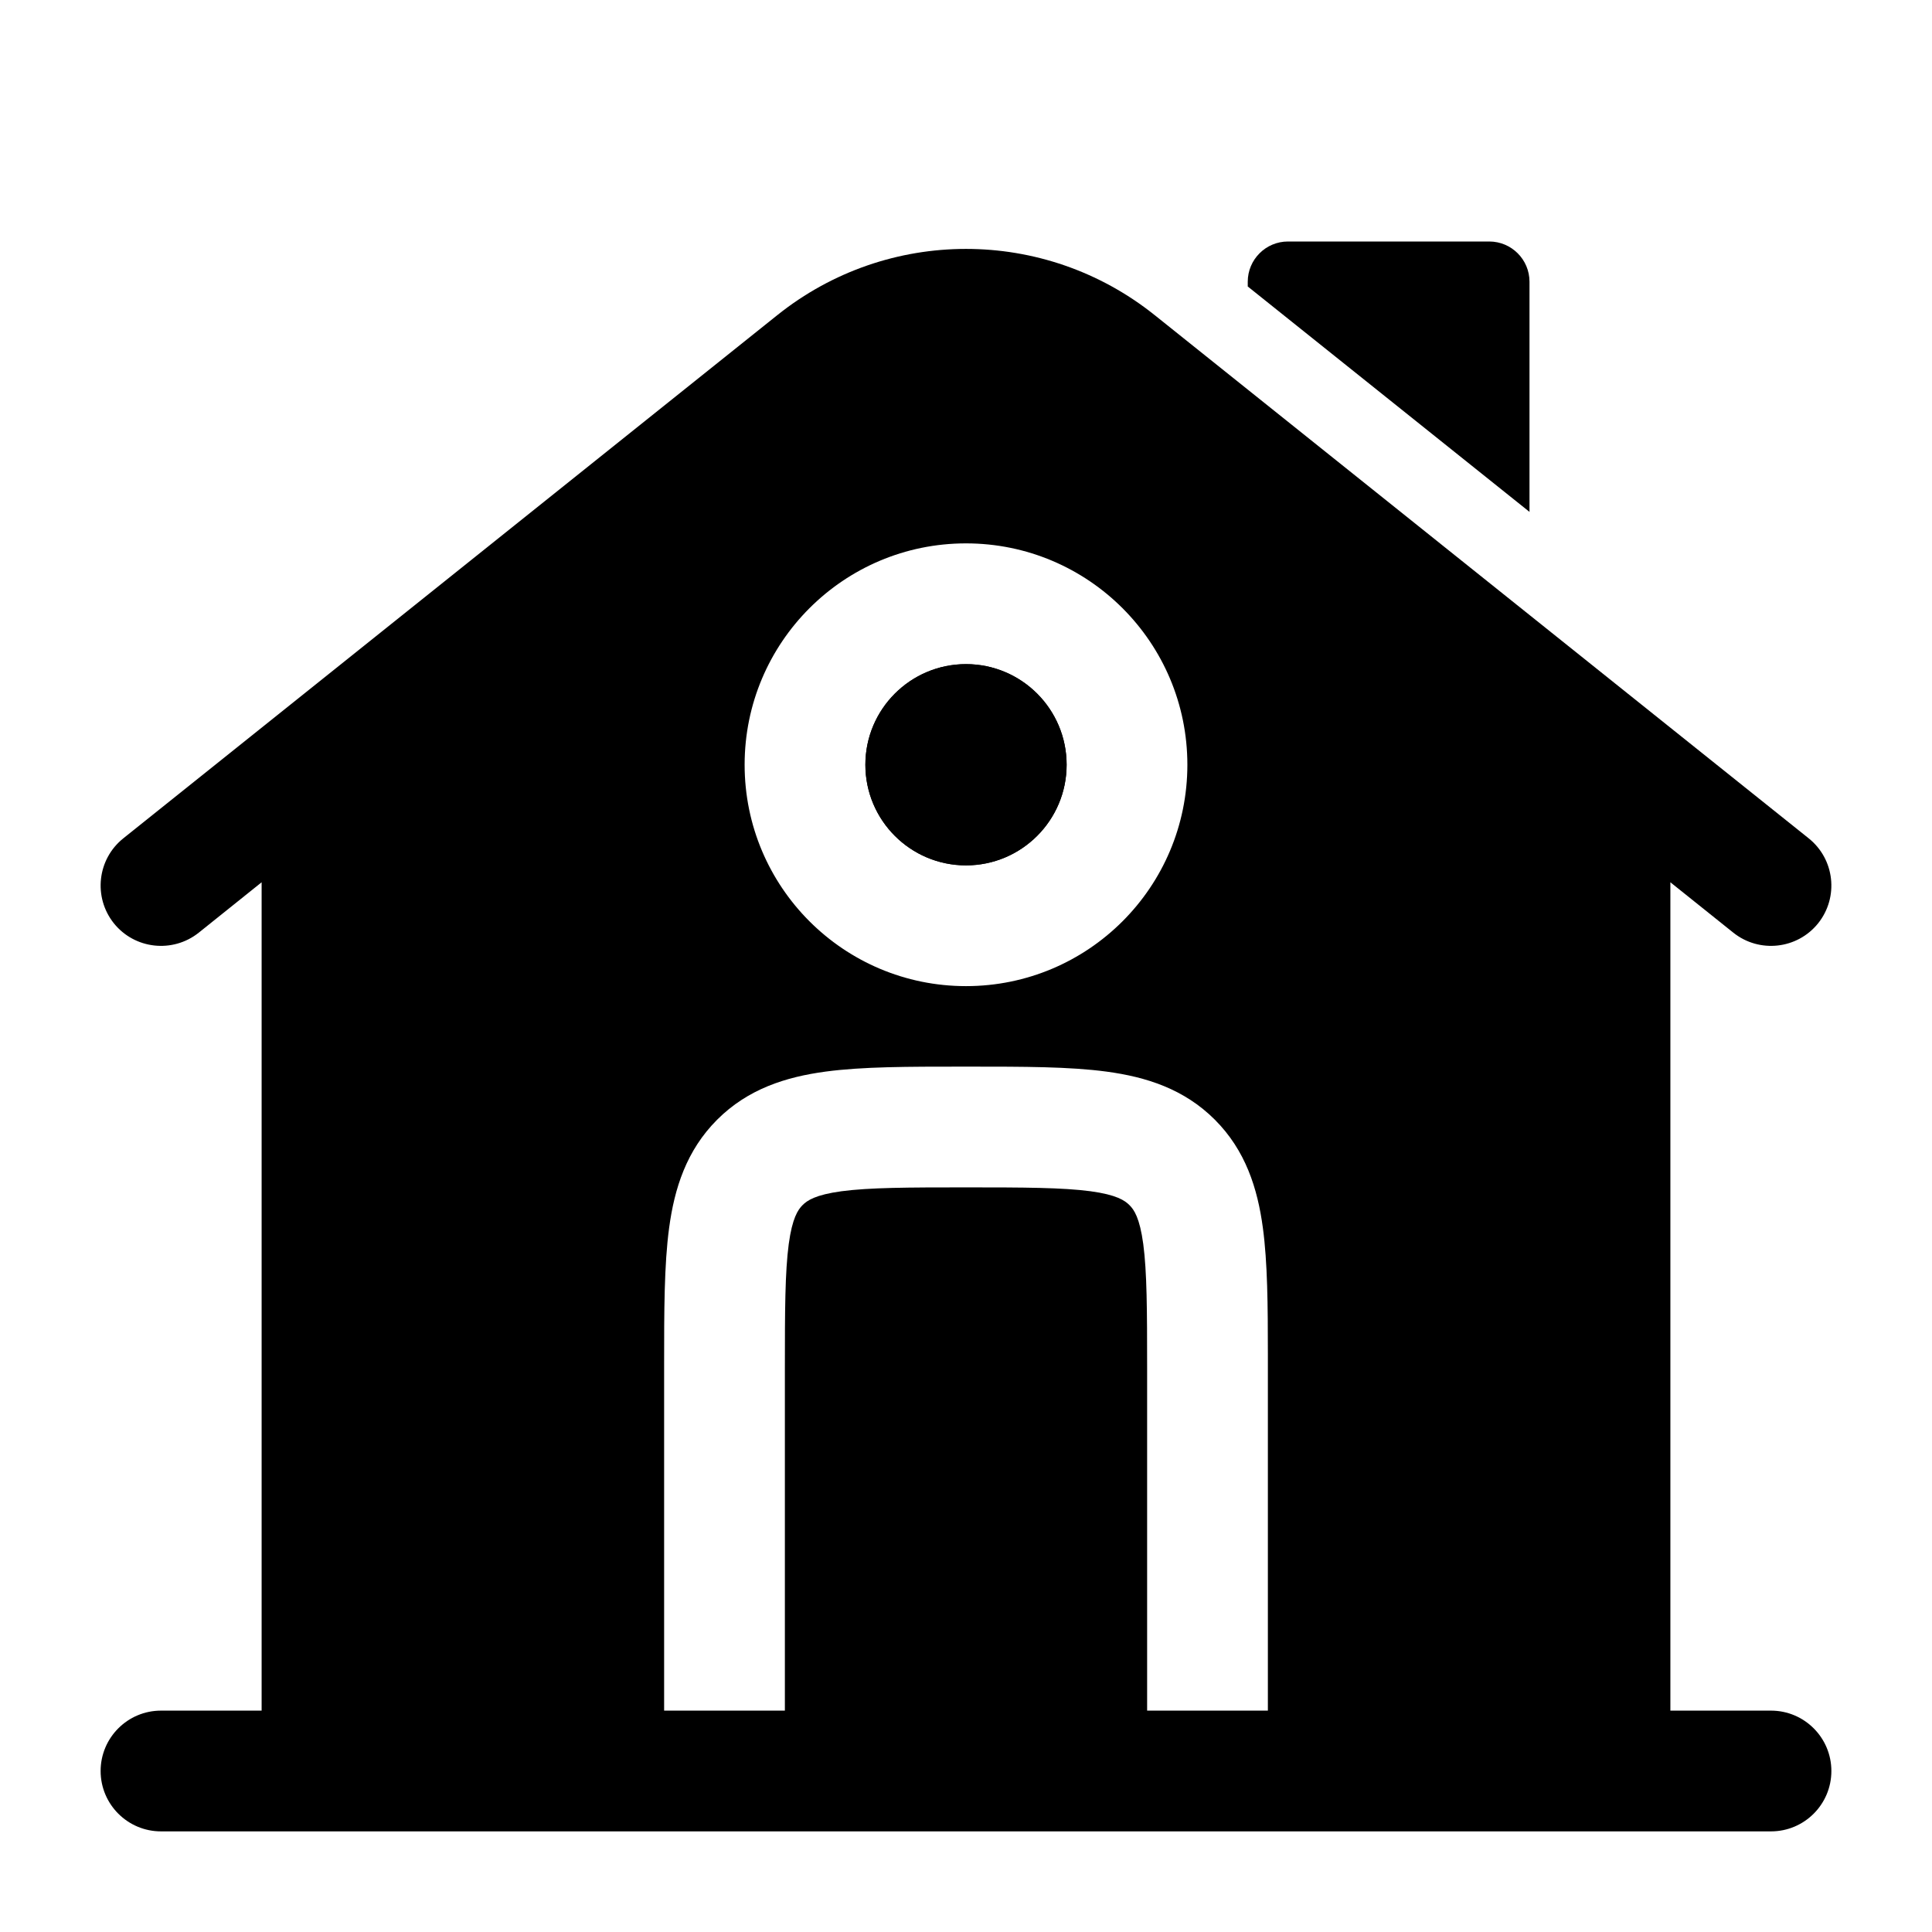
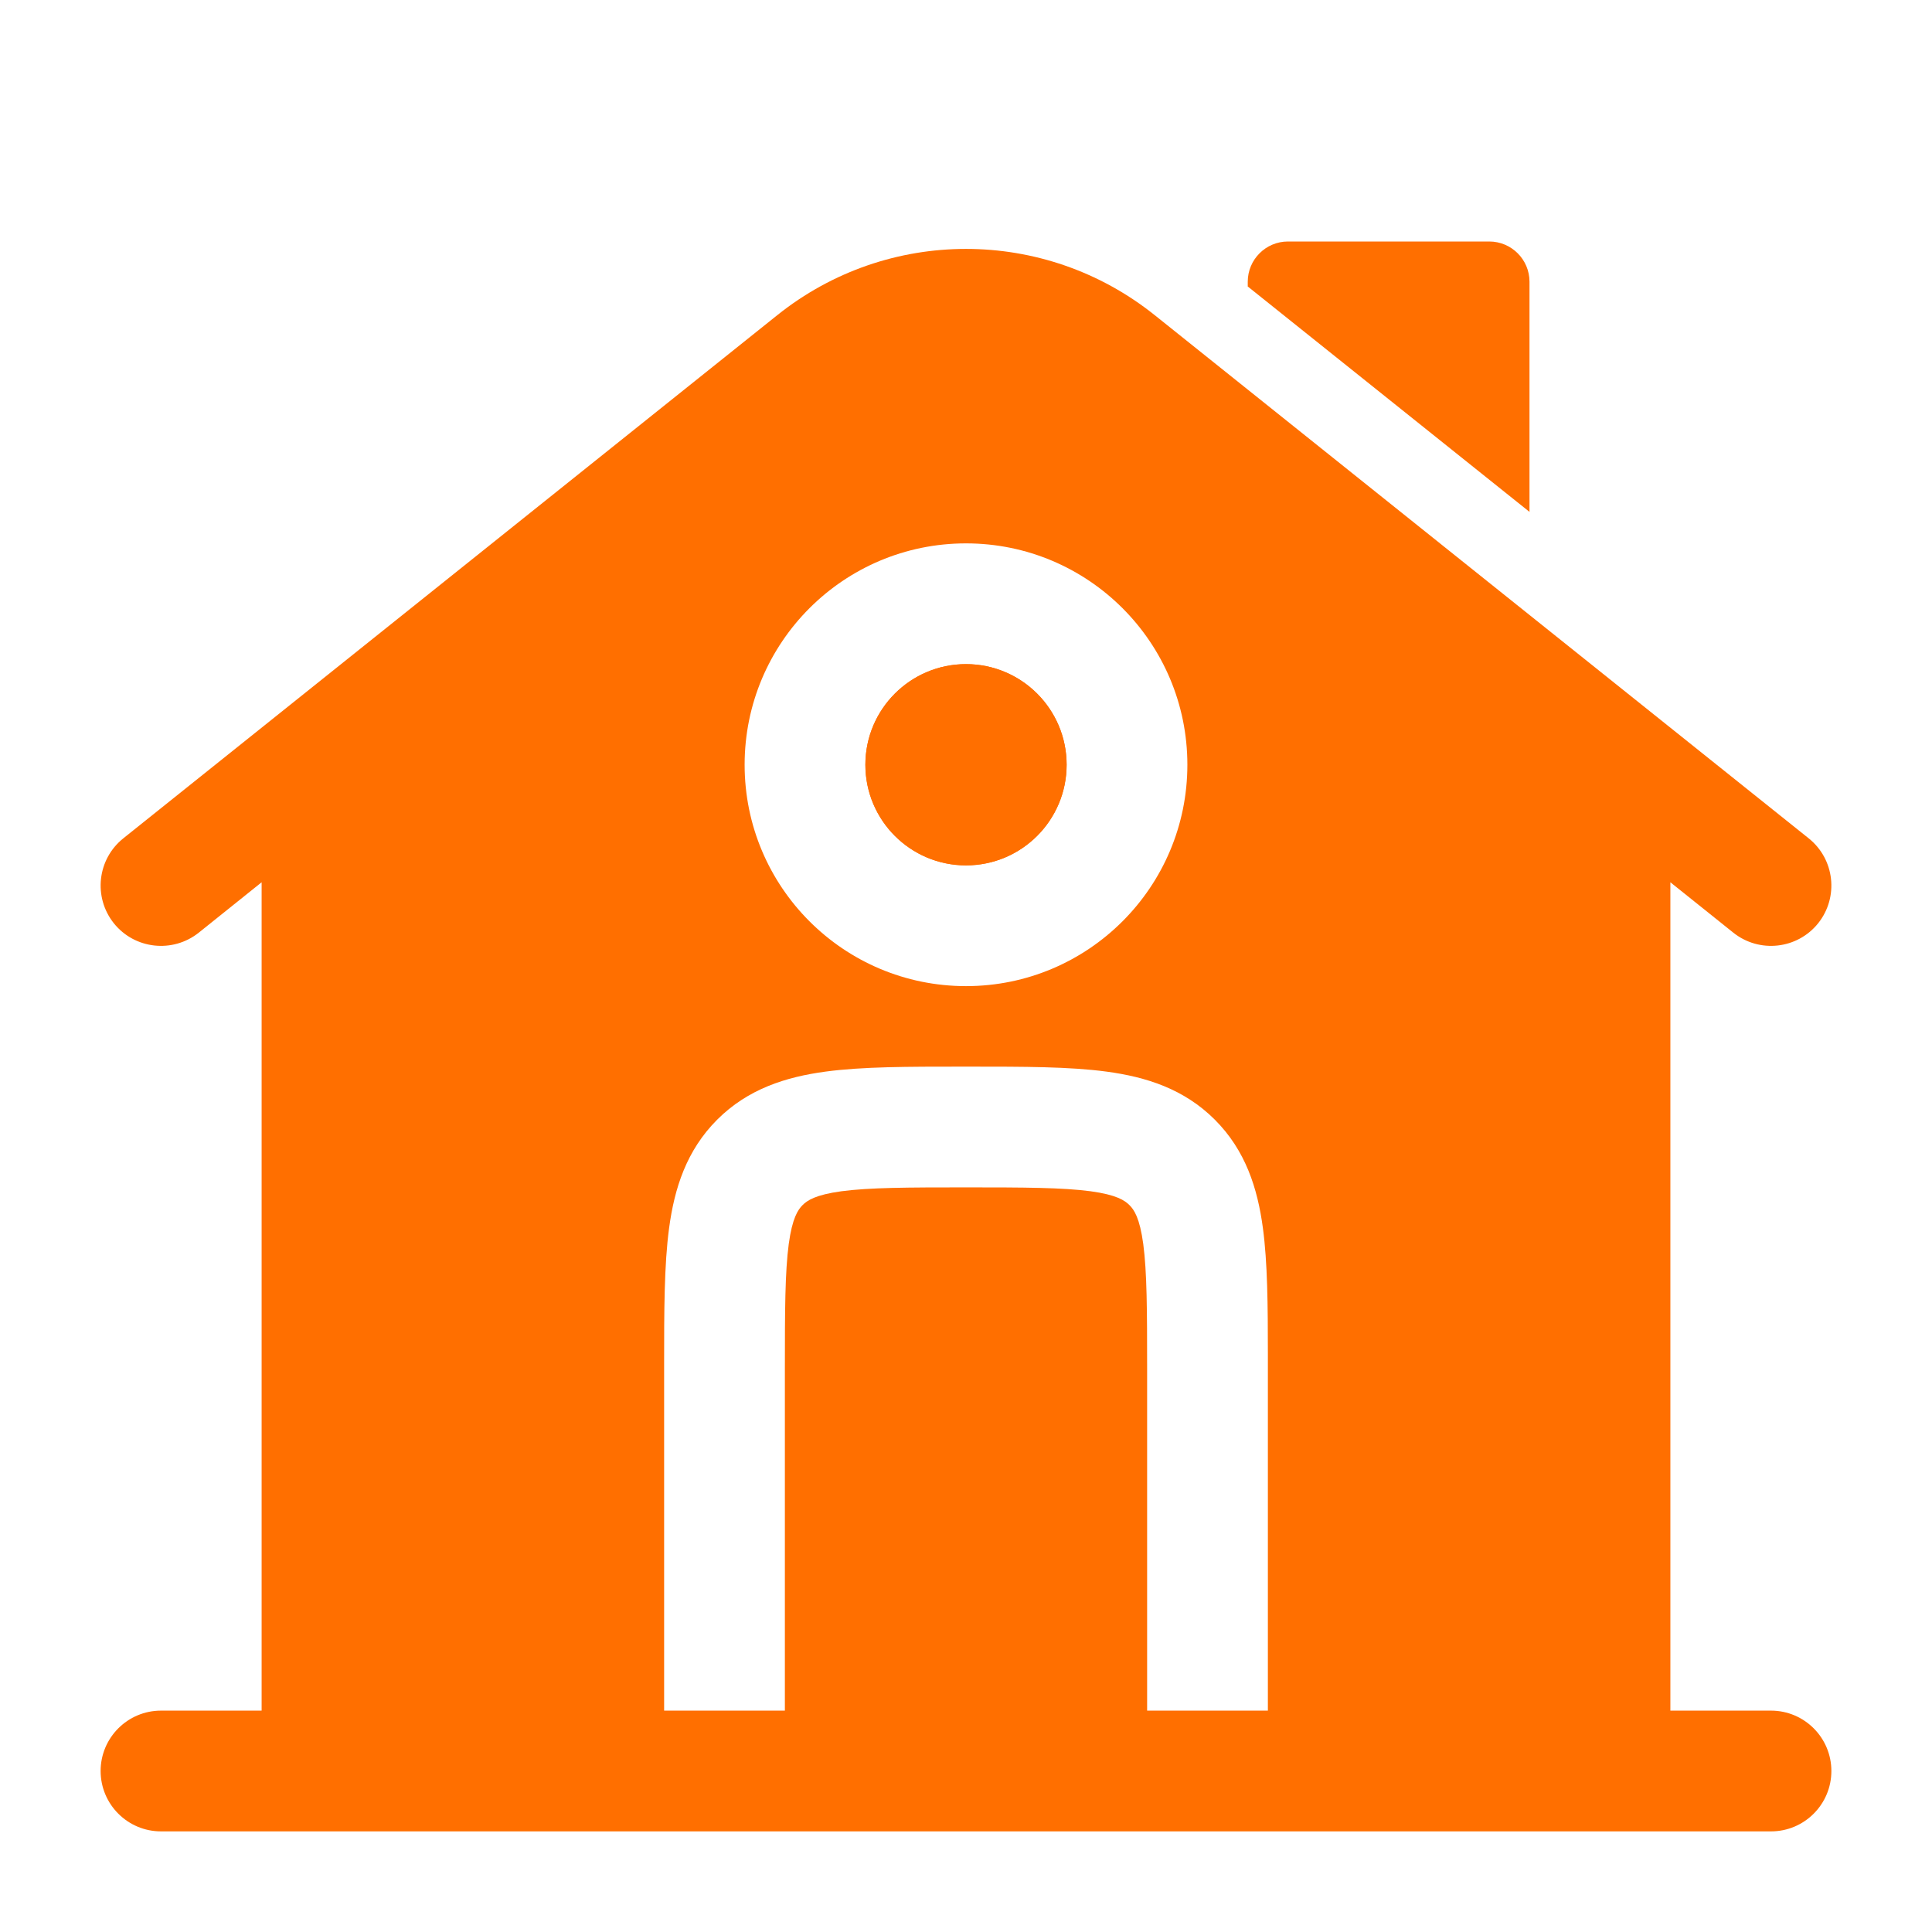
<svg xmlns="http://www.w3.org/2000/svg" width="256px" height="256px" viewBox="0 0 24 24" fill="none">
  <g id="SVGRepo_bgCarrier" stroke-width="0" />
  <g id="SVGRepo_tracerCarrier" stroke-linecap="round" stroke-linejoin="round" />
  <g id="SVGRepo_iconCarrier">
-     <path d="M18.5 3H16C15.724 3 15.5 3.224 15.5 3.5V3.559L19 6.359V3.5C19 3.224 18.776 3 18.5 3Z" fill="#000000" />
-     <path fill-rule="evenodd" clip-rule="evenodd" d="M10.75 9.5C10.75 8.81 11.31 8.25 12 8.25C12.69 8.25 13.25 8.81 13.25 9.5C13.25 10.19 12.69 10.75 12 10.75C11.31 10.75 10.75 10.19 10.75 9.5Z" fill="#000000" />
-     <path fill-rule="evenodd" clip-rule="evenodd" d="M20.75 10.96L21.532 11.586C21.855 11.844 22.327 11.792 22.586 11.469C22.844 11.145 22.792 10.673 22.468 10.414L14.343 3.914C12.973 2.818 11.027 2.818 9.657 3.914L1.532 10.414C1.208 10.673 1.156 11.145 1.414 11.469C1.673 11.792 2.145 11.844 2.469 11.586L3.25 10.96V21.25H2C1.586 21.25 1.25 21.586 1.25 22C1.25 22.414 1.586 22.75 2 22.75H22C22.414 22.75 22.75 22.414 22.75 22C22.75 21.586 22.414 21.25 22 21.25H20.75V10.96ZM9.25 9.5C9.25 7.981 10.481 6.75 12 6.75C13.519 6.75 14.75 7.981 14.75 9.5C14.75 11.019 13.519 12.25 12 12.25C10.481 12.25 9.25 11.019 9.25 9.5ZM12.049 13.25C12.714 13.25 13.287 13.25 13.746 13.312C14.238 13.378 14.709 13.527 15.091 13.909C15.473 14.291 15.622 14.762 15.688 15.254C15.746 15.684 15.75 16.215 15.75 16.827C15.75 16.868 15.75 16.909 15.75 16.951L15.75 21.25H14.25V17C14.25 16.272 14.248 15.801 14.202 15.454C14.158 15.129 14.088 15.027 14.03 14.97C13.973 14.913 13.871 14.842 13.546 14.798C13.199 14.752 12.728 14.75 12 14.75C11.272 14.75 10.801 14.752 10.454 14.798C10.129 14.842 10.027 14.913 9.97 14.97C9.913 15.027 9.842 15.129 9.798 15.454C9.752 15.801 9.75 16.272 9.75 17V21.25H8.25L8.25 16.951C8.25 16.286 8.25 15.713 8.312 15.254C8.378 14.762 8.527 14.291 8.909 13.909C9.291 13.527 9.763 13.378 10.254 13.312C10.713 13.25 11.286 13.25 11.951 13.25H12.049Z" fill="#000000" />
-     <path fill-rule="evenodd" clip-rule="evenodd" d="M10.75 9.5C10.75 8.81 11.31 8.25 12 8.25C12.69 8.25 13.25 8.81 13.25 9.5C13.25 10.19 12.69 10.75 12 10.75C11.31 10.75 10.75 10.19 10.75 9.5Z" fill="#000000" />
+     <path d="M18.5 3H16C15.724 3 15.5 3.224 15.5 3.5V3.559L19 6.359V3.5C19 3.224 18.776 3 18.5 3Z" fill="#FF6F00" />
+     <path fill-rule="evenodd" clip-rule="evenodd" d="M10.75 9.5C10.75 8.81 11.31 8.25 12 8.25C12.69 8.25 13.25 8.81 13.25 9.5C13.25 10.19 12.69 10.75 12 10.75C11.31 10.75 10.75 10.19 10.75 9.5Z" fill="#FF6F00" />
+     <path fill-rule="evenodd" clip-rule="evenodd" d="M20.75 10.96L21.532 11.586C21.855 11.844 22.327 11.792 22.586 11.469C22.844 11.145 22.792 10.673 22.468 10.414L14.343 3.914C12.973 2.818 11.027 2.818 9.657 3.914L1.532 10.414C1.208 10.673 1.156 11.145 1.414 11.469C1.673 11.792 2.145 11.844 2.469 11.586L3.25 10.96V21.25H2C1.586 21.25 1.25 21.586 1.25 22C1.25 22.414 1.586 22.75 2 22.75H22C22.414 22.75 22.75 22.414 22.75 22C22.75 21.586 22.414 21.25 22 21.25H20.75V10.96ZM9.25 9.5C9.25 7.981 10.481 6.75 12 6.75C13.519 6.75 14.75 7.981 14.75 9.5C14.75 11.019 13.519 12.25 12 12.25C10.481 12.25 9.25 11.019 9.25 9.5ZM12.049 13.25C12.714 13.25 13.287 13.25 13.746 13.312C14.238 13.378 14.709 13.527 15.091 13.909C15.473 14.291 15.622 14.762 15.688 15.254C15.746 15.684 15.75 16.215 15.75 16.827C15.75 16.868 15.75 16.909 15.75 16.951L15.75 21.25H14.25V17C14.25 16.272 14.248 15.801 14.202 15.454C14.158 15.129 14.088 15.027 14.03 14.97C13.973 14.913 13.871 14.842 13.546 14.798C13.199 14.752 12.728 14.75 12 14.75C11.272 14.75 10.801 14.752 10.454 14.798C10.129 14.842 10.027 14.913 9.97 14.97C9.913 15.027 9.842 15.129 9.798 15.454C9.752 15.801 9.75 16.272 9.75 17V21.25H8.25L8.25 16.951C8.25 16.286 8.25 15.713 8.312 15.254C8.378 14.762 8.527 14.291 8.909 13.909C9.291 13.527 9.763 13.378 10.254 13.312C10.713 13.25 11.286 13.25 11.951 13.25H12.049Z" fill="#FF6F00" />
+     <path fill-rule="evenodd" clip-rule="evenodd" d="M10.75 9.5C10.75 8.81 11.31 8.25 12 8.25C12.69 8.25 13.25 8.81 13.25 9.5C13.25 10.19 12.69 10.75 12 10.75C11.31 10.75 10.75 10.19 10.75 9.5Z" fill="#FF6F00" />
  </g>
</svg>
